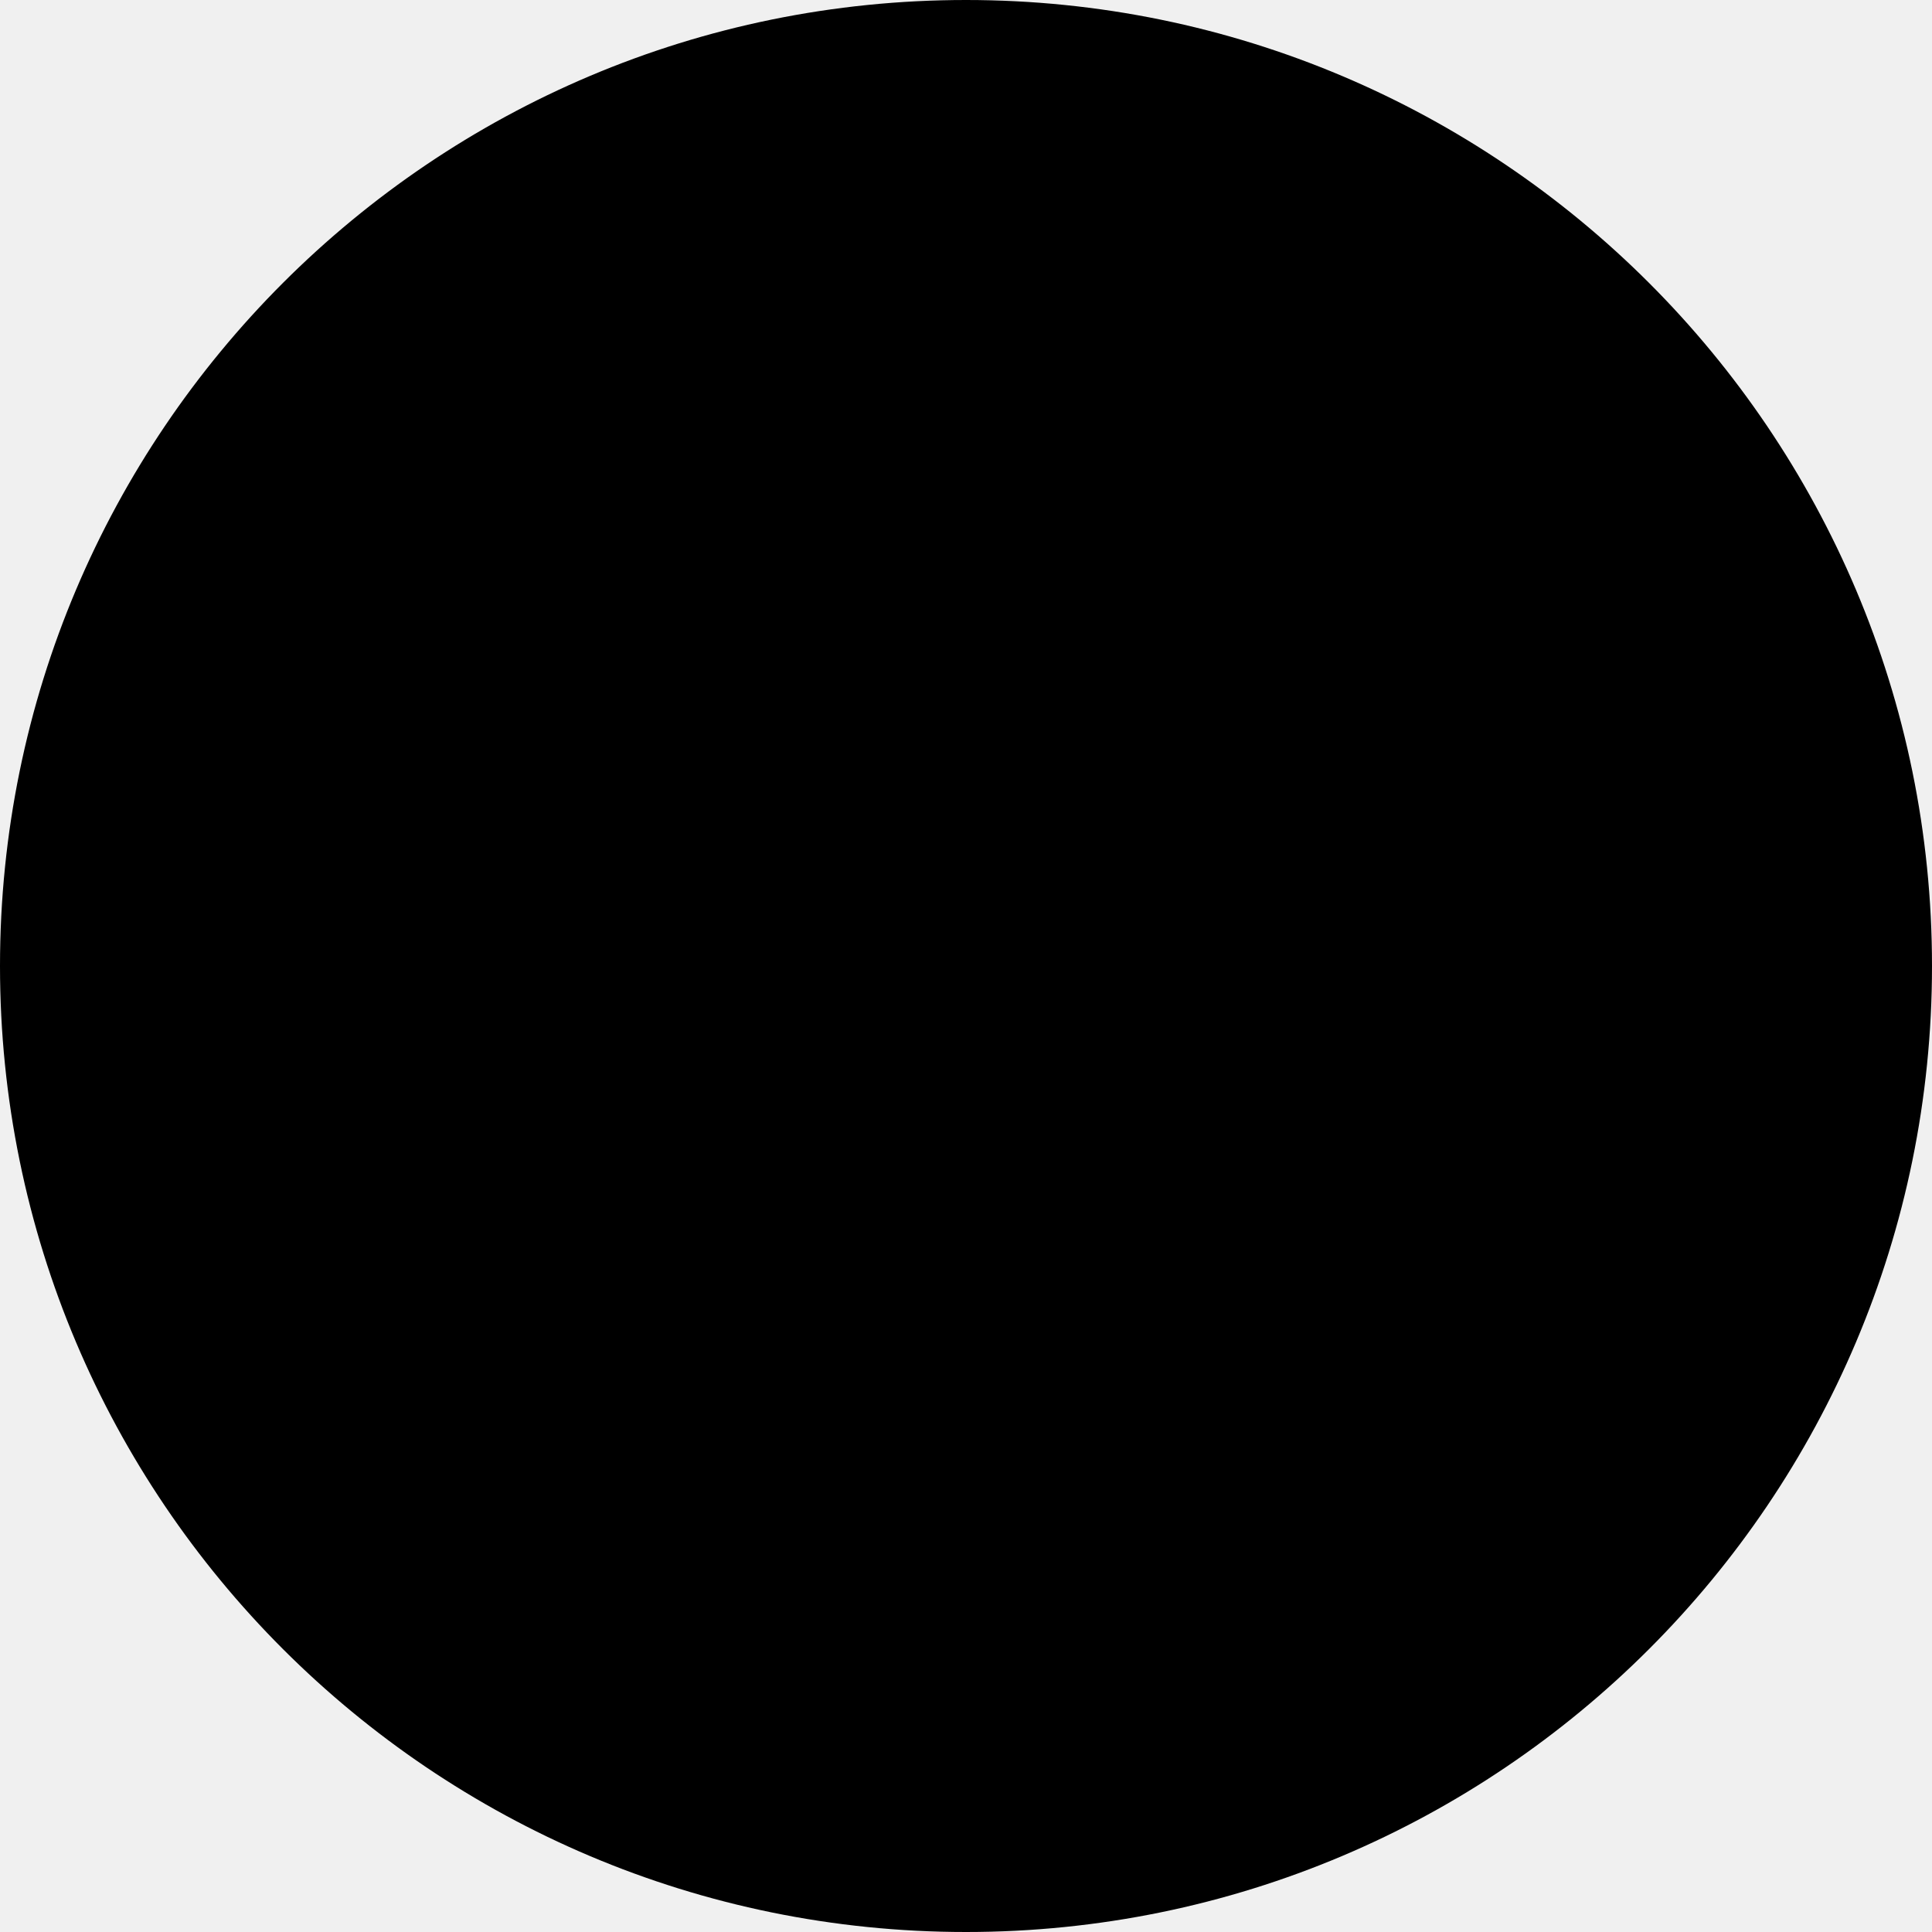
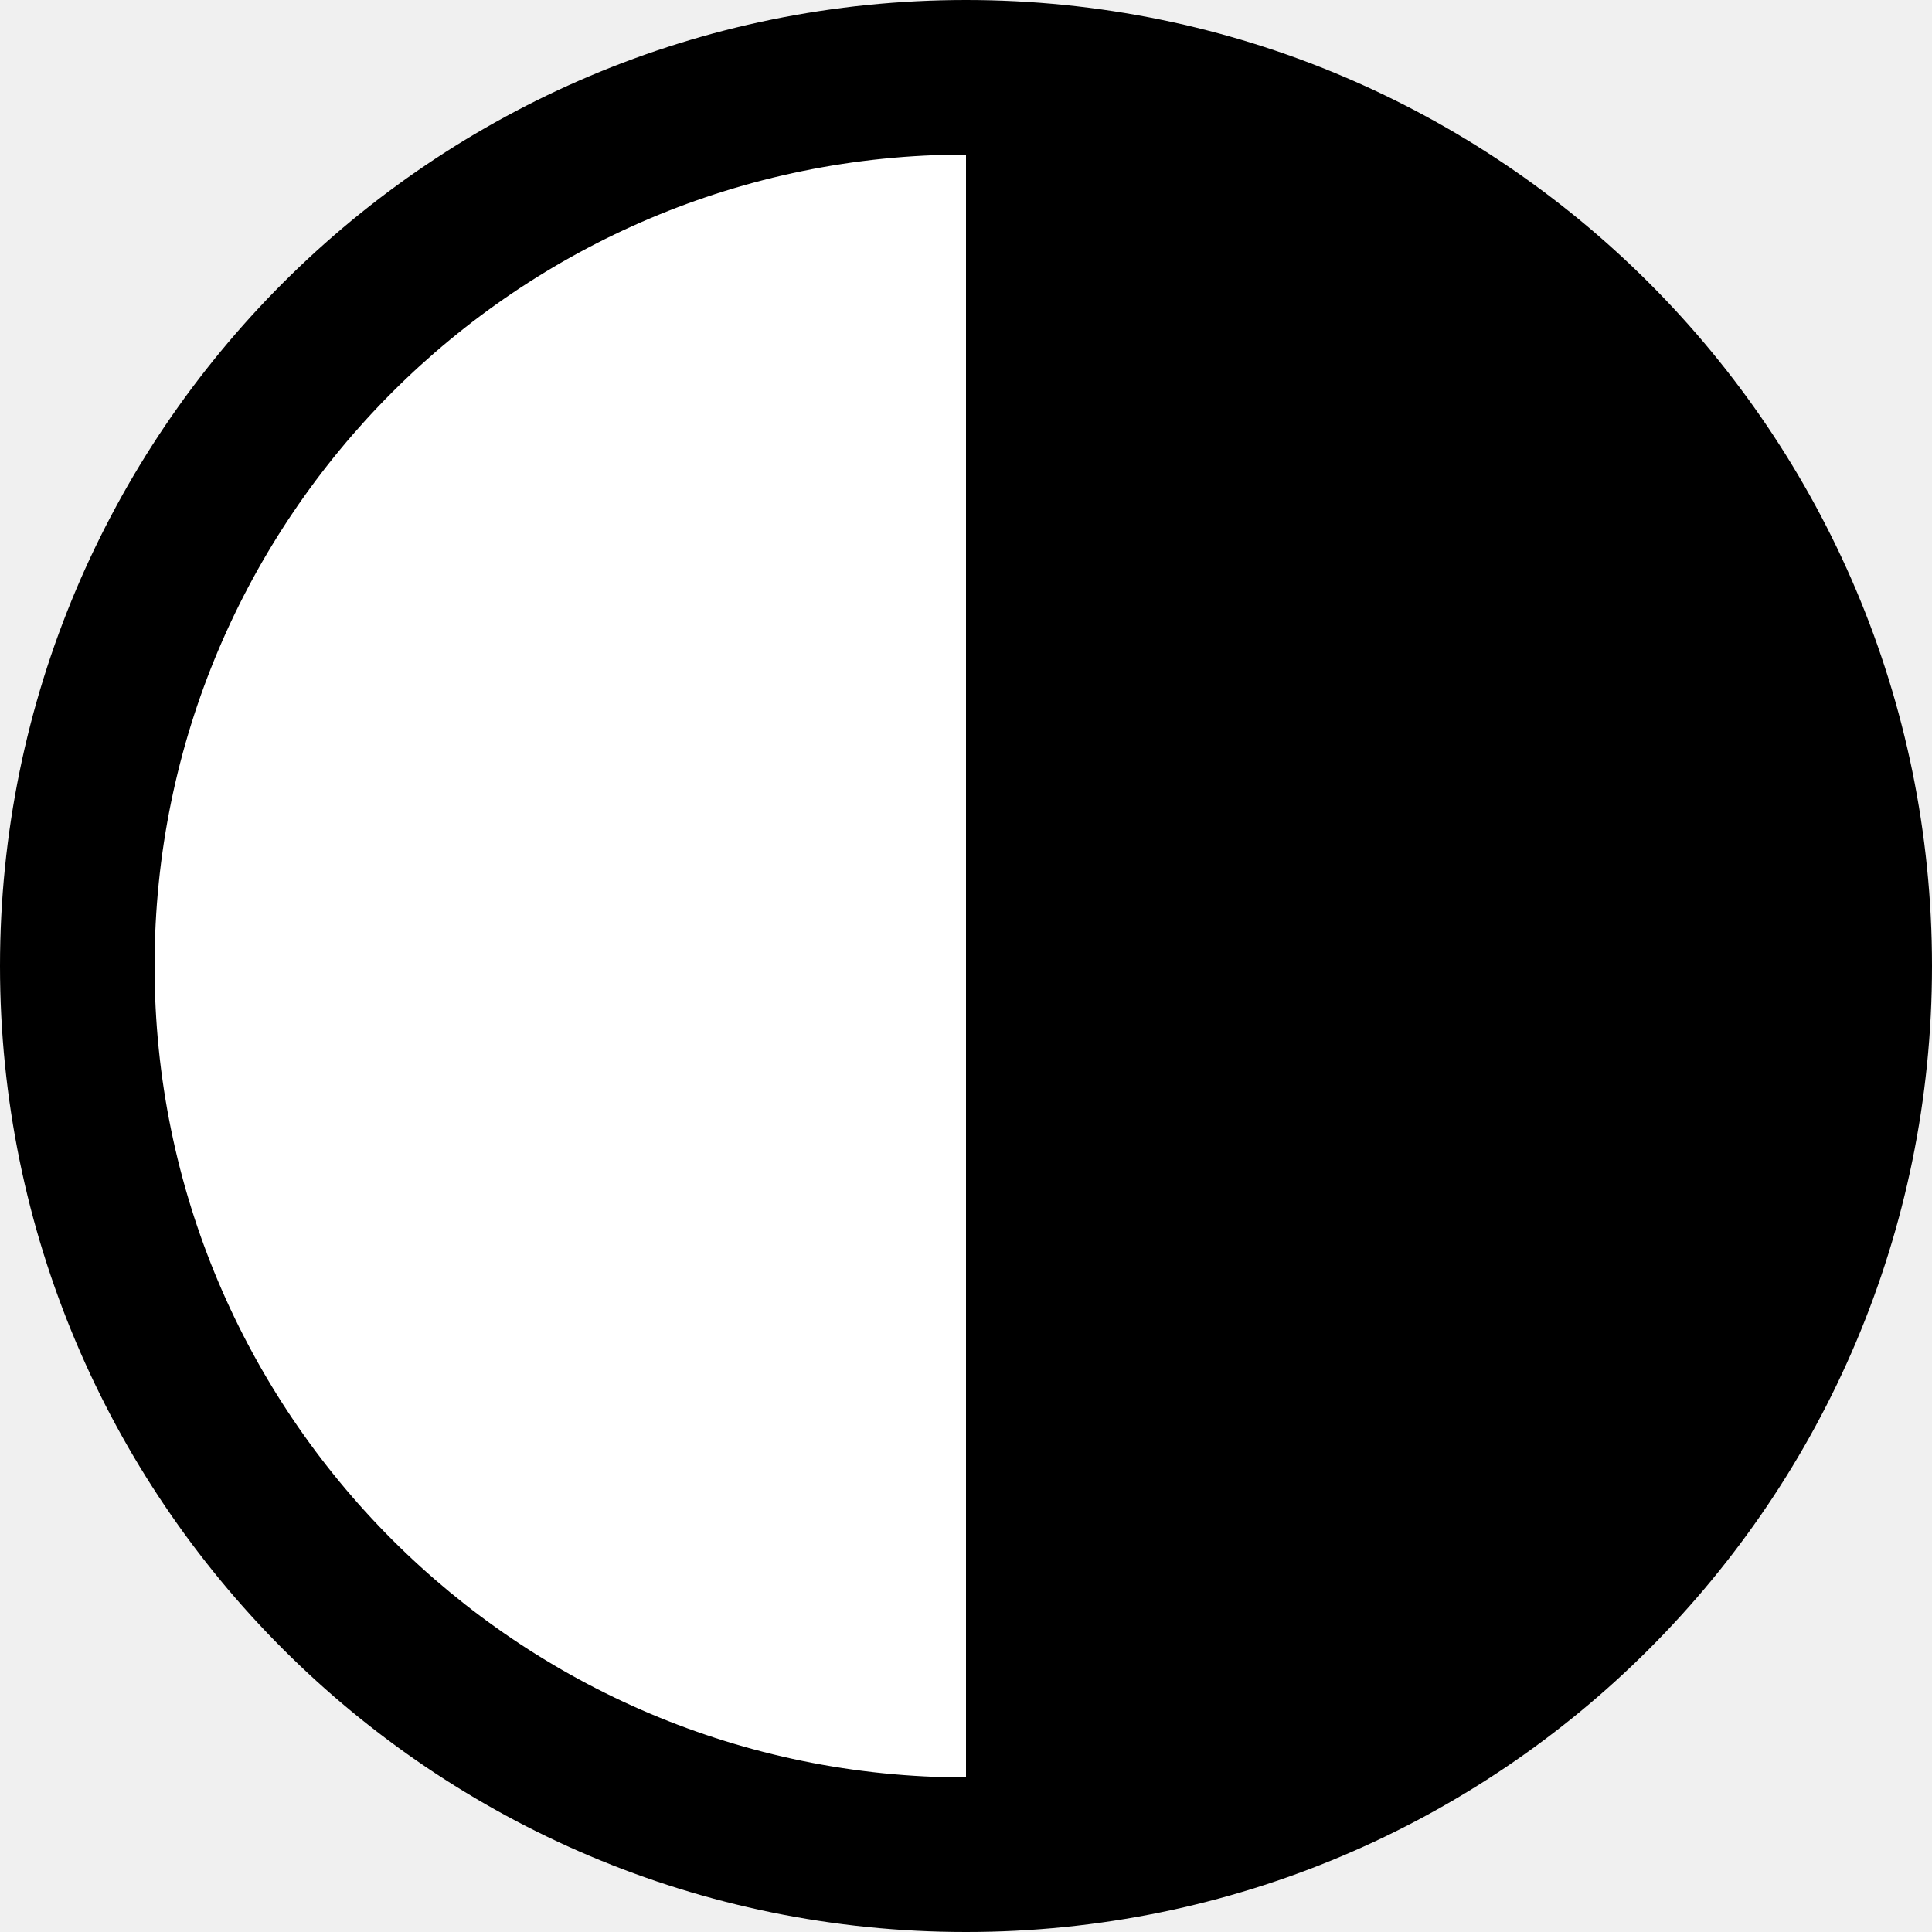
<svg xmlns="http://www.w3.org/2000/svg" id="header-theme-icon" class="header-theme-icon" viewBox="0 0 100 100">
  <style>
	.header-theme-icon-mask {
		.theme-system &amp; {
			rx: 0%;
			transition-duration: 200ms;
			transition-property: rx, width;
			width: 50%;
		}

		.theme-light &amp; {
			transition-duration: 200ms;
			width: 100%;
		}

		.theme-dark &amp; {
			rx: 1%;
			transition-duration: 400ms;
			width: 0%;
			x: 100%;
		}
	}
	</style>
  <mask id="mask">
-     <rect class="header-theme-icon-mask" fill="white" height="100%" style="fill: white; height: 100%;" />
+     <rect class="header-theme-icon-mask" fill="white" height="100%" width="50%" style="fill: white; height: 100%;" />
  </mask>
  <circle class="header-theme-icon-background" cx="50%" cy="50%" r="46px" stroke-width="8px" stroke="black" style="cx: 50%; cy: 50%; r: 46px; stroke-width: 8px;" />
  <circle class="header-theme-icon-fill" cx="50%" cy="50%" r="42px" fill="white" mask="url(#mask)" style="cx: 50%; cy: 50%; r: 42px; mask: url(#mask);" />
</svg>
